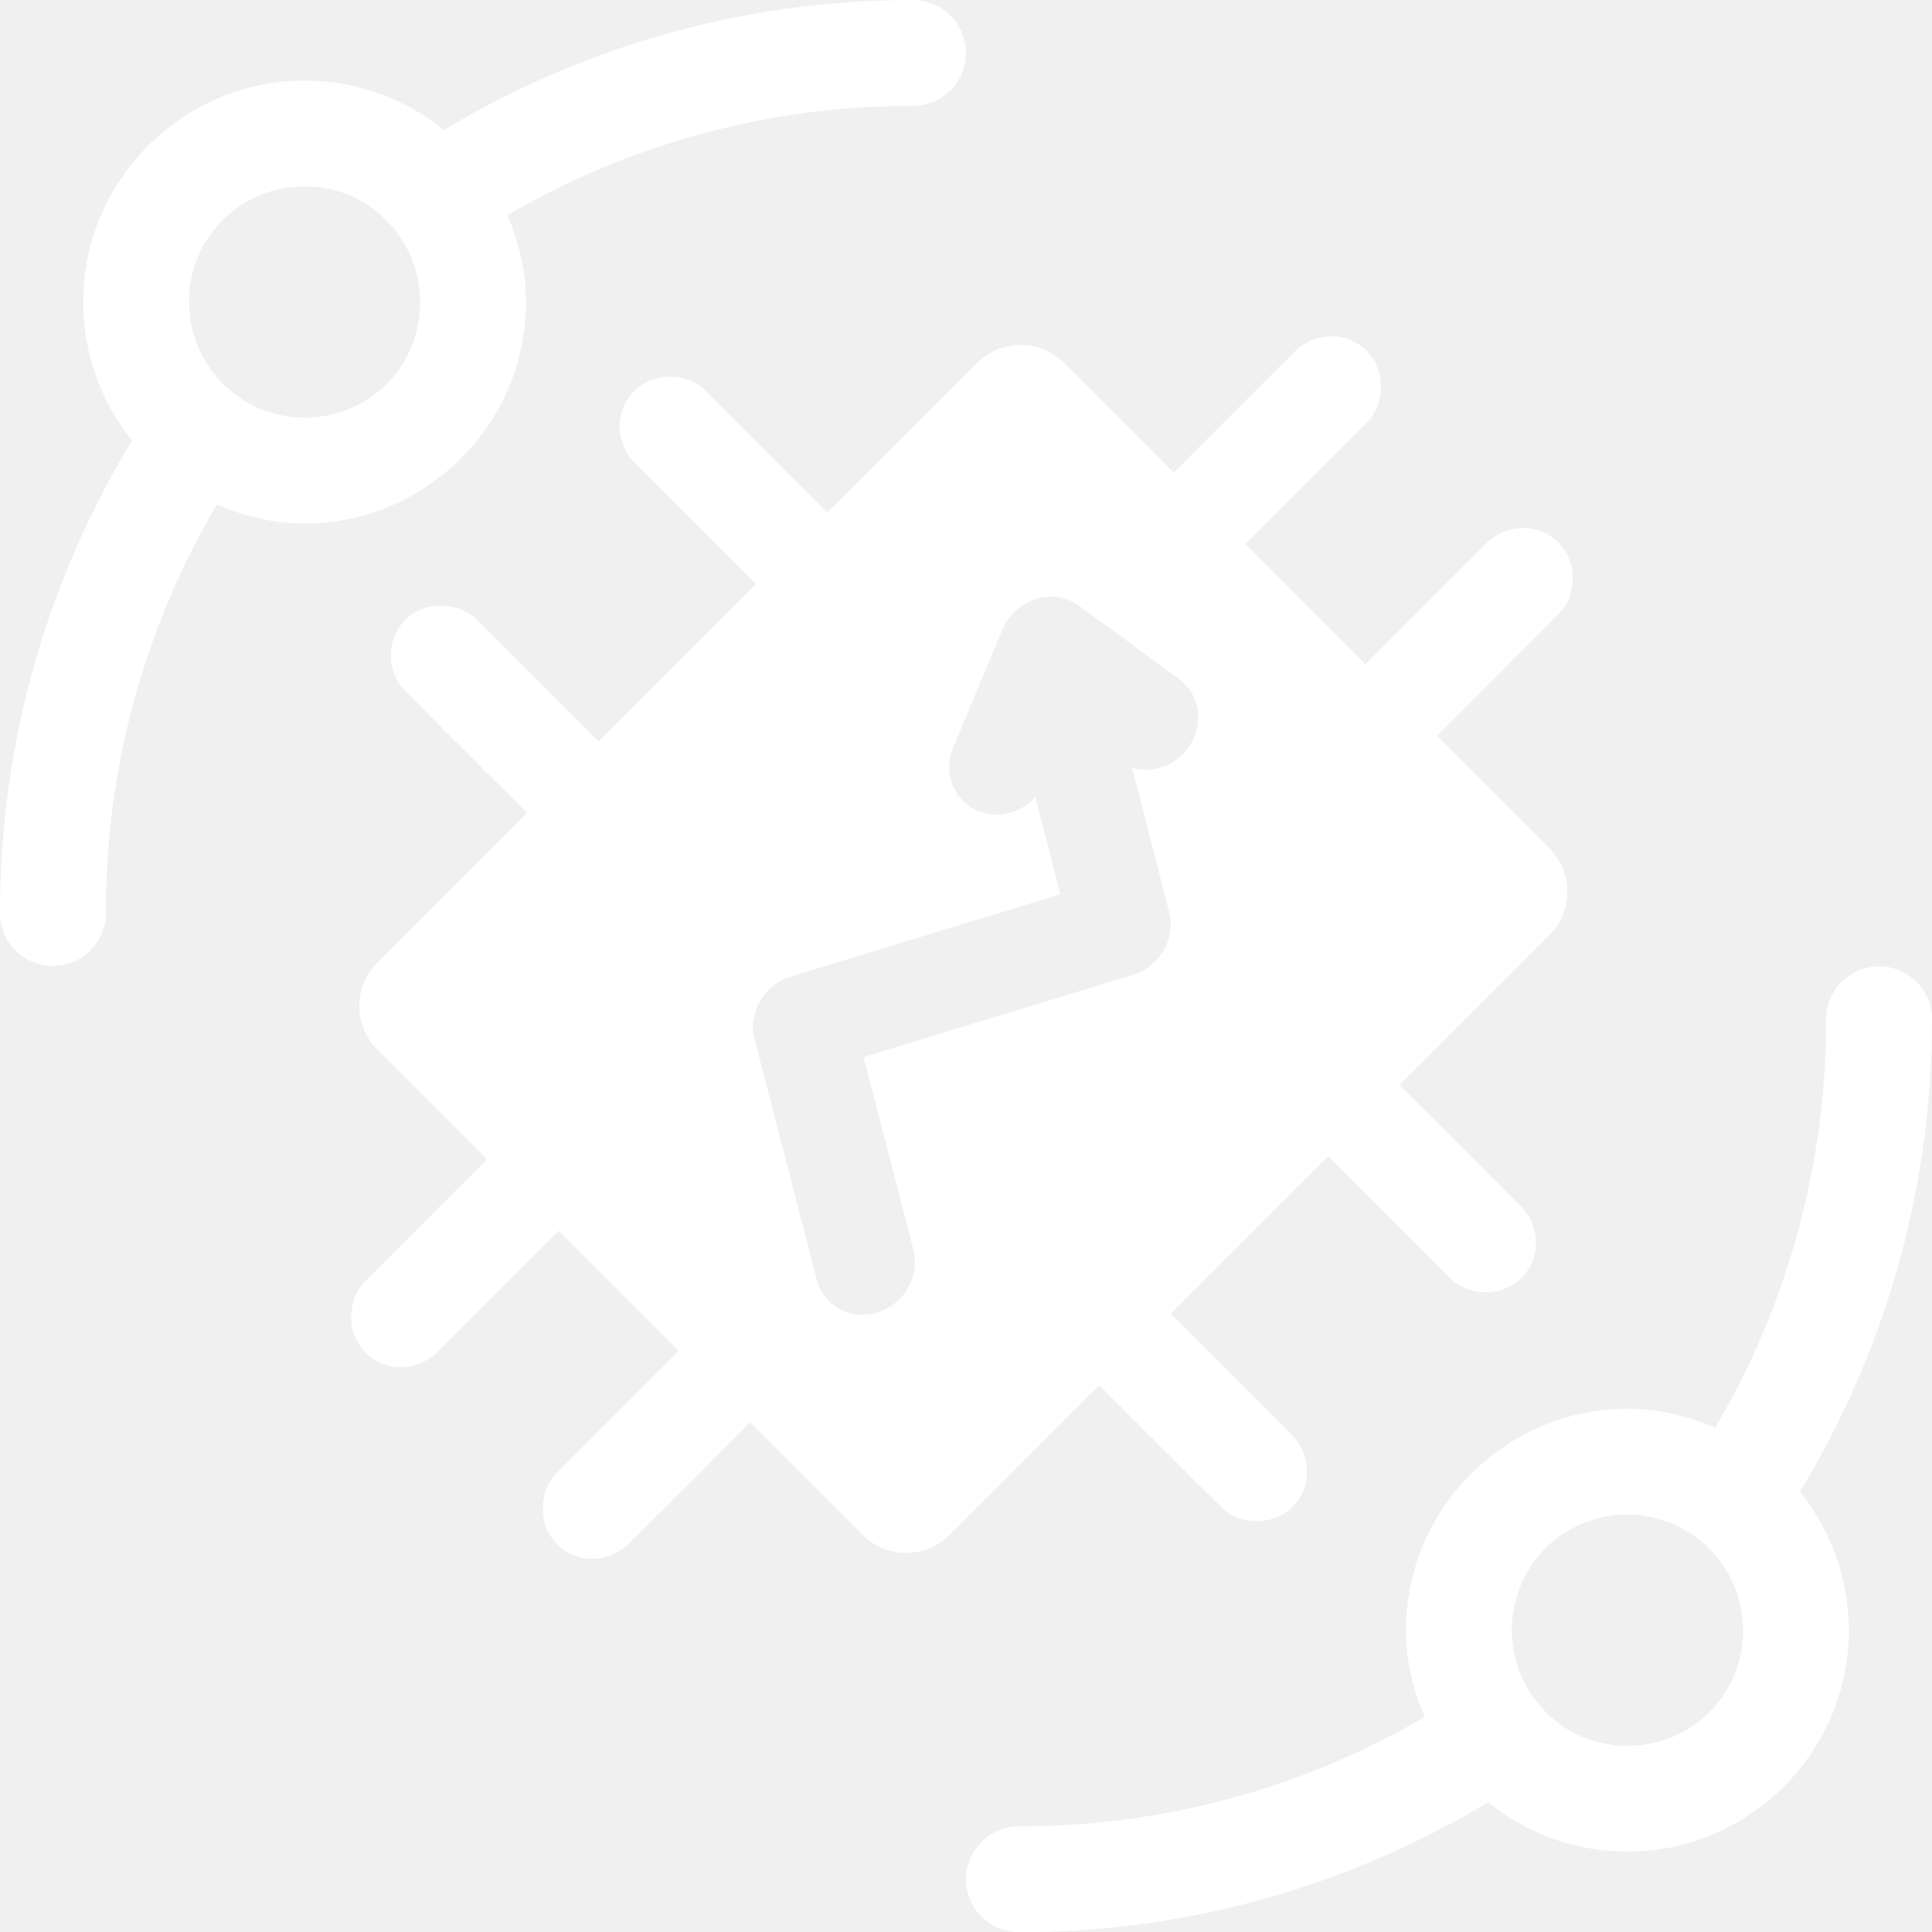
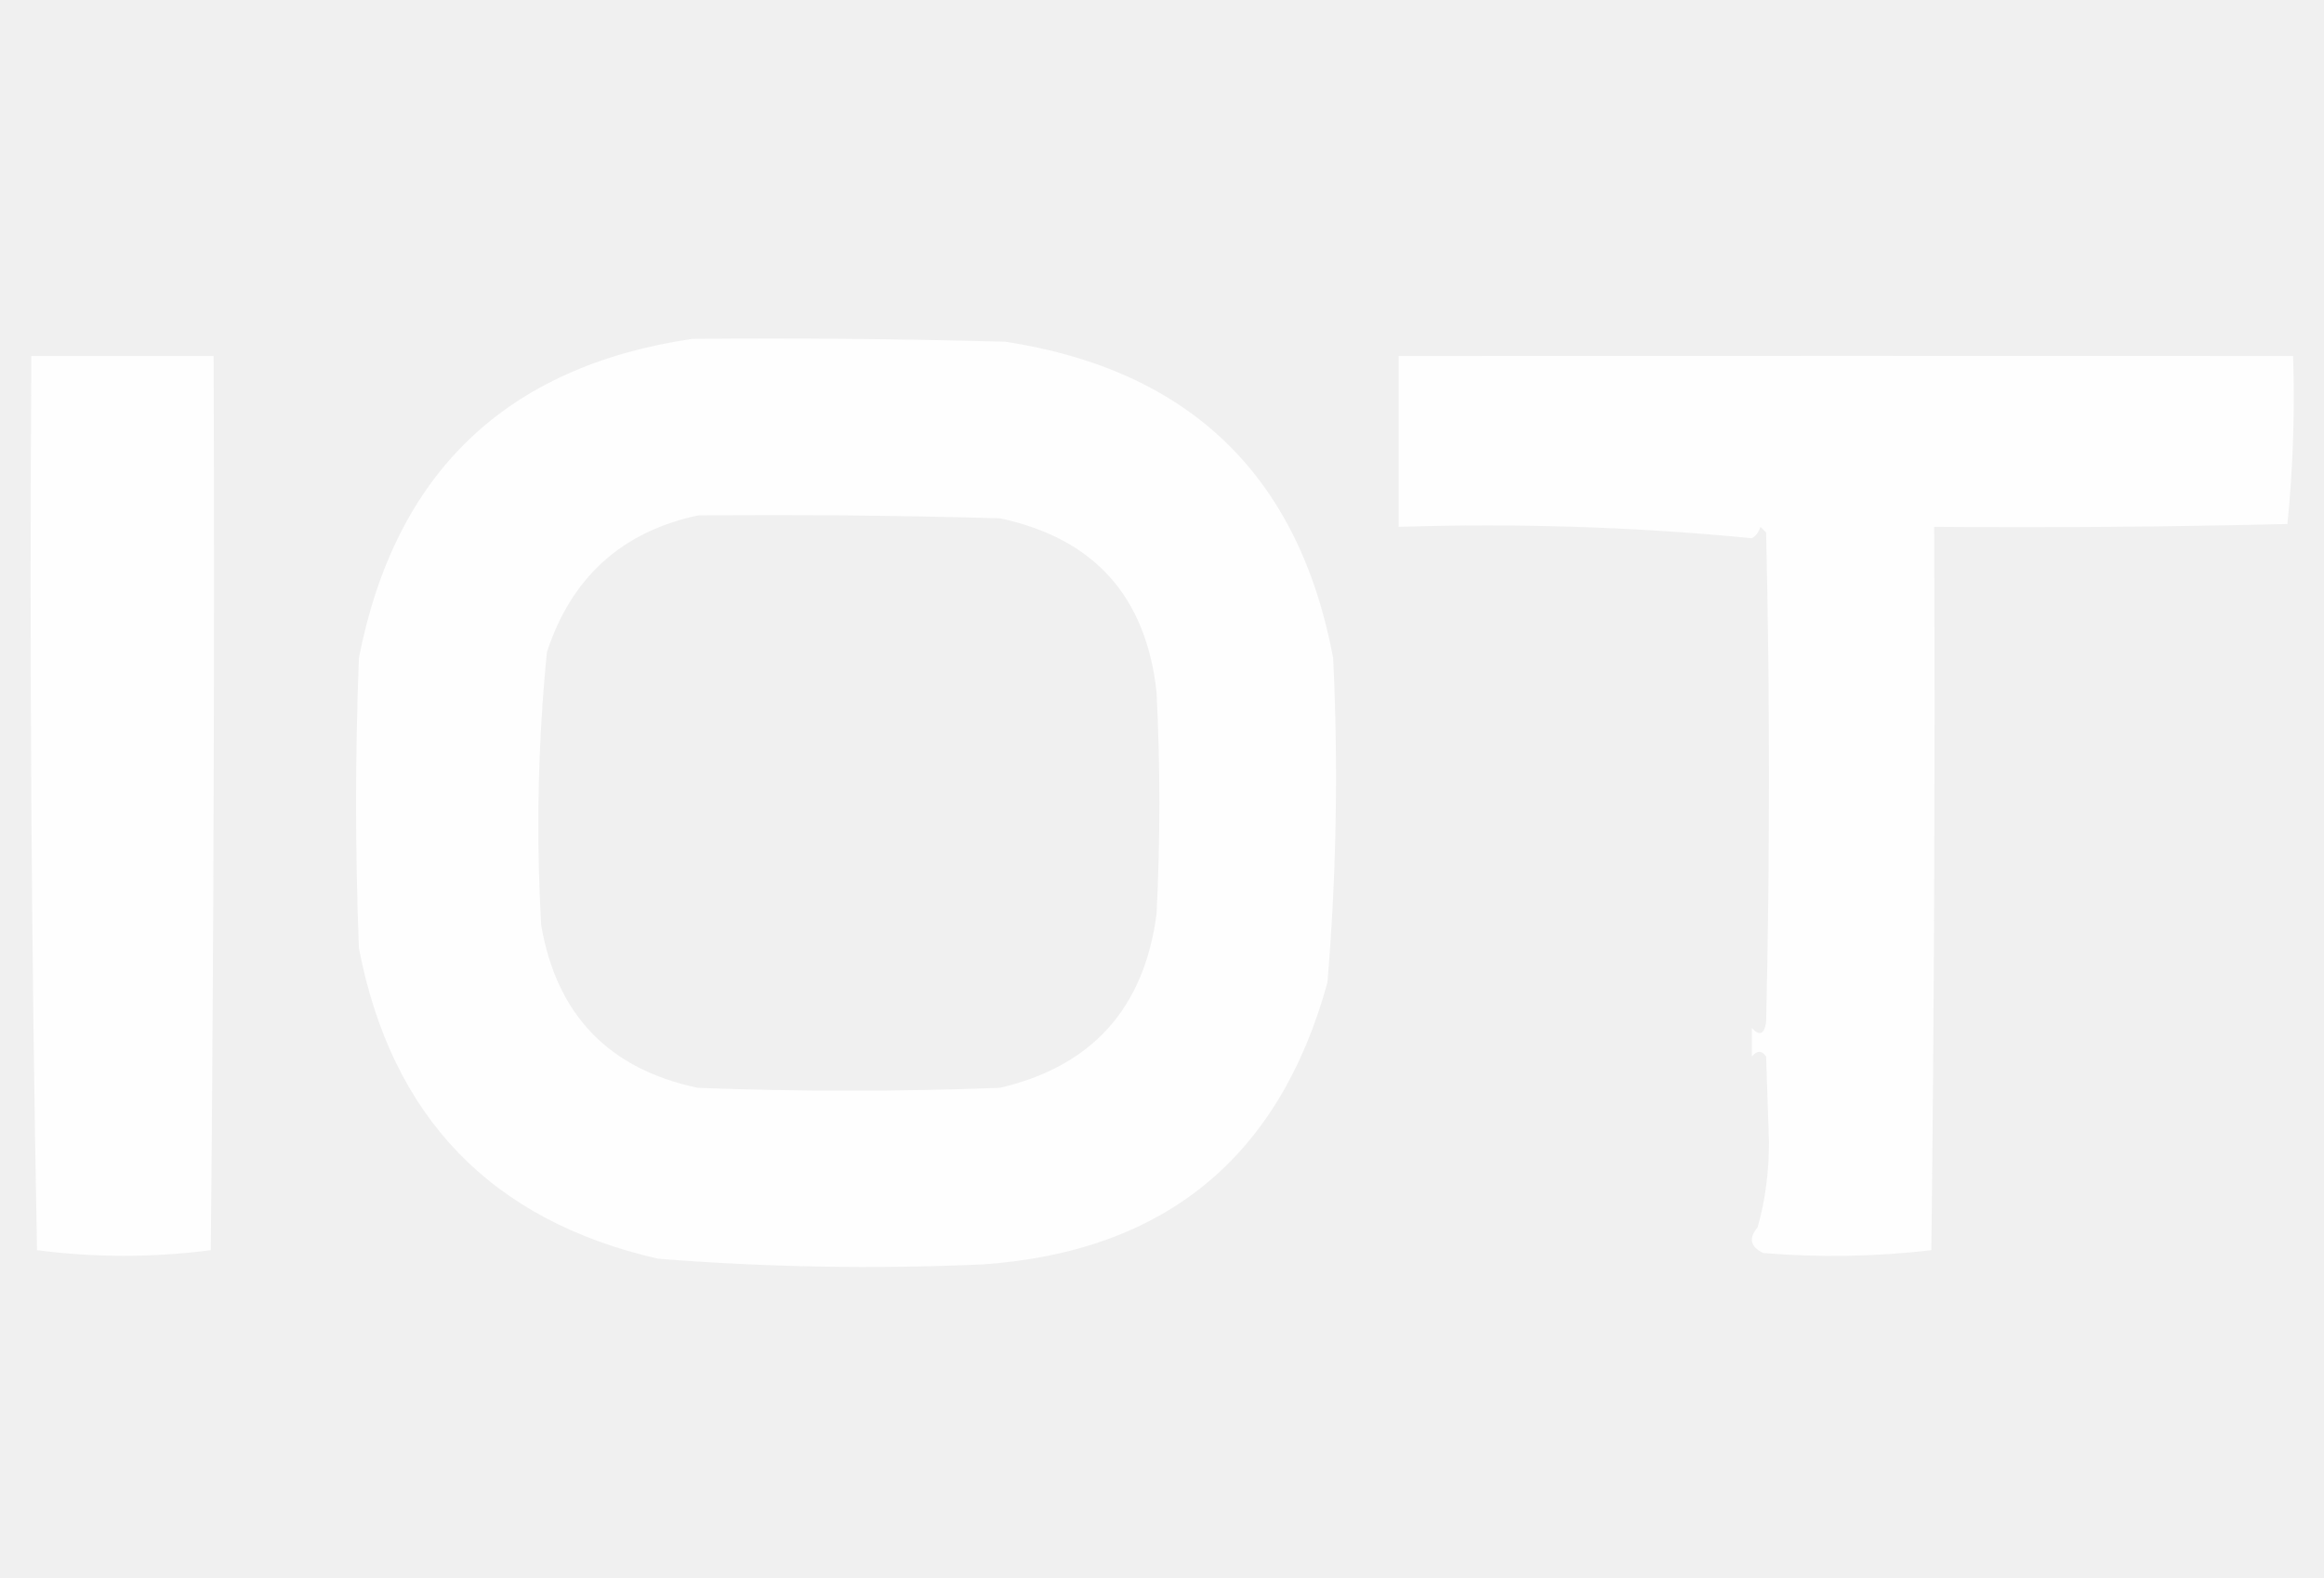
- <svg xmlns="http://www.w3.org/2000/svg" id="svg2" height="320" width="320" version="1.1" viewBox="0 0 320 320">
-   <g id="layer1" transform="translate(0 -732.36)" stroke-width="28">
-     <g id="g5175-6-32" transform="matrix(1.0471 1.0606 -1.0484 1.0619 931.69 -208.55)" />
-     <g id="g4241" fill="#fff">
-       <path id="path4278" style="color-rendering:auto;text-decoration-color:#000000;color:#000000;isolation:auto;mix-blend-mode:normal;shape-rendering:auto;solid-color:#000000;block-progression:tb;text-decoration-line:none;text-decoration-style:solid;image-rendering:auto;white-space:normal;text-indent:0;text-transform:none" d="m151.13 732.36c-28.363 0-54.915 7.915-77.613 21.537-6.472-5.262-14.605-8.191-23.067-8.194a8.766 8.766 0 0 0 -0.004 0c-20.154 0.001-36.679 16.528-36.678 36.682a8.766 8.766 0 0 0 0 0.011c0.01 8.415 2.927 16.483 8.103 22.927-13.83 22.83-21.87 49.58-21.87 78.17a8.766 8.766 0 1 0 17.531 0c0-24.702 6.719-47.748 18.378-67.574 4.566 1.985 9.473 3.15 14.519 3.157a8.766 8.766 0 0 0 0.012 0c20.155 0.001 36.683-16.527 36.682-36.682a8.766 8.766 0 0 0 0 -0.004c-0.002-4.999-1.139-9.863-3.083-14.397 19.717-11.484 42.585-18.095 67.085-18.095a8.766 8.766 0 1 0 0 -17.531zm-100.69 30.88c5.913 0.002 11.191 2.512 14.836 7.077a8.766 8.766 0 0 0 0.183 0.215c2.671 3.38 4.133 7.553 4.134 11.863-0.002 10.677-8.468 19.144-19.144 19.148-4.37-0.008-8.601-1.509-12-4.255a8.766 8.766 0 0 0 -0.012 -0.009c-4.514-3.633-7.136-9.098-7.144-14.893 0.003-10.677 8.47-19.144 19.148-19.146z" />
-       <path id="path4486-0-9-6-9-7-6-5" style="color-rendering:auto;text-decoration-color:#000000;color:#000000;isolation:auto;mix-blend-mode:normal;shape-rendering:auto;solid-color:#000000;block-progression:tb;text-decoration-line:none;text-decoration-style:solid;image-rendering:auto;white-space:normal;text-indent:0;text-transform:none" d="m66.992 835.19c-1.492 1.558-2.366 3.71-2.258 6.071 0.096 2.045 0.913 4.02 2.337 5.518 6.805 6.856 20.223 20.223 20.223 20.223l11.844-11.83s-12.973-12.961-20.176-20.171c-1.604-1.633-3.75-2.314-6.012-2.324-2.358-0.011-4.467 0.954-5.959 2.512zm32.147 19.983-36.639 36.639c-3.975 3.976-3.975 10.421 0 14.397l18.156 18.156 31.753 31.753 30.478 30.478c3.976 3.976 10.422 3.976 14.398 0l24.791-24.791 37.914-37.914 36.639-36.639c3.975-3.976 3.975-10.422-0.001-14.398l-18.63-18.63-31.75-31.76-30.01-30c-3.976-3.975-10.421-3.975-14.397 0l-24.79 24.79-37.91 37.91zm37.911-37.91s-12.973-12.961-20.176-20.171c-1.604-1.633-3.75-2.314-6.012-2.324-4.717-0.023-8.434 3.862-8.217 8.583 0.096 2.045 0.913 4.02 2.337 5.518 6.805 6.856 20.223 20.223 20.223 20.223l11.844-11.83zm69.193 5.213s12.961-12.973 20.171-20.176c1.633-1.604 2.314-3.75 2.324-6.012 0.022-4.717-3.862-8.434-8.583-8.217-2.045 0.096-4.02 0.913-5.518 2.337-6.856 6.805-20.223 20.223-20.223 20.223l11.83 11.844zm31.753 31.753s12.961-12.973 20.171-20.176c1.633-1.604 2.314-3.75 2.324-6.012 0.022-4.717-3.862-8.434-8.583-8.217-2.045 0.096-4.02 0.913-5.518 2.337-6.856 6.805-20.223 20.223-20.223 20.223l11.83 11.844zm-18.009 69.667s12.973 12.961 20.178 20.169c1.604 1.632 3.75 2.314 6.012 2.324 4.717 0.022 8.434-3.861 8.217-8.583l-0.002 0.002c-0.096-2.045-0.914-4.021-2.338-5.519-6.805-6.856-20.222-20.222-20.222-20.222l-11.844 11.83zm-37.914 37.914s12.973 12.961 20.178 20.169c1.604 1.632 3.75 2.314 6.012 2.324 4.717 0.023 8.434-3.861 8.217-8.583h-0.002c-0.096-2.045-0.913-4.021-2.337-5.518-6.805-6.856-20.223-20.223-20.223-20.223l-11.844 11.83zm-69.667-5.687s-12.961 12.973-20.169 20.178c-1.632 1.604-2.314 3.75-2.324 6.012-0.023 4.717 3.861 8.434 8.583 8.217h-0.002c2.045-0.096 4.02-0.913 5.518-2.337 6.856-6.805 20.223-20.223 20.223-20.223l-11.82-11.84zm-31.743-31.74s-12.961 12.973-20.169 20.178c-1.632 1.604-2.314 3.75-2.324 6.012-0.023 4.717 3.861 8.434 8.583 8.217h-0.002c2.045-0.096 4.02-0.913 5.518-2.337 6.856-6.805 20.223-20.223 20.223-20.223l-11.829-11.85zm87.237-90.554c1.679-1.706 3.967-2.66 6.297-2.626 1.663 0.024 3.253 0.55 4.562 1.51l16.499 12.1c3.201 2.297 4.144 6.659 2.231 10.312-1.914 3.653-6.123 5.524-9.951 4.423l6.124 23.948c1.113 4.352-1.564 8.968-5.983 10.317l-44.642 13.631 8.246 31.883c1.173 4.37-1.502 9.044-5.955 10.407s-8.976-1.111-10.068-5.505l-10.282-39.769c-1.127-4.356 1.549-8.985 5.976-10.338l44.661-13.637-4.122-16.118c-2.763 3.064-7.234 3.808-10.586 1.762-3.353-2.047-4.614-6.29-2.986-10.047l8.117-19.454c0.433-1.038 1.067-1.989 1.862-2.797z" fill-rule="evenodd" />
-       <path id="path4278-5" style="color-rendering:auto;text-decoration-color:#000000;color:#000000;isolation:auto;mix-blend-mode:normal;shape-rendering:auto;solid-color:#000000;block-progression:tb;text-decoration-line:none;text-decoration-style:solid;image-rendering:auto;white-space:normal;text-indent:0;text-transform:none" d="m168.87 1052.4c28.363 0 54.915-7.915 77.614-21.538 6.472 5.262 14.605 8.192 23.067 8.194a8.766 8.766 0 0 0 0.004 0c20.155-0.001 36.68-16.528 36.679-36.682a8.766 8.766 0 0 0 0 -0.011c-0.01-8.415-2.927-16.484-8.103-22.927 13.825-22.82 21.866-49.572 21.866-78.162a8.766 8.766 0 1 0 -17.531 0c0 24.703-6.719 47.749-18.378 67.575-4.566-1.985-9.473-3.15-14.519-3.157a8.766 8.766 0 0 0 -0.012 0c-20.155-0.001-36.683 16.527-36.682 36.682 0.002 4.999 1.139 9.863 3.083 14.397-19.717 11.484-42.586 18.095-67.086 18.095a8.766 8.766 0 1 0 0 17.531zm100.69-30.875c-5.913 0-11.191-2.512-14.836-7.077a8.766 8.766 0 0 0 -0.183 -0.215c-2.671-3.38-4.133-7.553-4.134-11.863 0.002-10.677 8.468-19.144 19.144-19.148 4.37 0.008 8.601 1.509 12 4.255a8.766 8.766 0 0 0 0.012 0.009c4.514 3.633 7.136 9.098 7.144 14.893-0.003 10.677-8.47 19.145-19.148 19.146z" />
-     </g>
-   </g>
+ <svg xmlns="http://www.w3.org/2000/svg" id="svg2" width="363" height="246.496" style="shape-rendering:geometricPrecision;text-rendering:geometricPrecision;image-rendering:optimizeQuality;fill-rule:evenodd;clip-rule:evenodd" viewBox="0 0 363px 246.496px">
+   <path style="opacity:1" fill="#fefefe" d="M108.12 52.948q24.476-.222 48.943.445 43.148 6.665 51.168 49.388a384 384 0 0 1-.89 50.723q-11.263 41.068-53.838 44.049a411 411 0 0 1-50.723-.89q-39.093-8.942-46.718-48.498-.89-22.692 0-45.384 8.476-43.406 52.058-49.833m.89 27.586q23.586-.222 47.164.445 22.024 4.674 24.472 27.141.89 17.353 0 34.705-2.912 22.112-24.472 27.141a625 625 0 0 1-47.164 0q-20.834-4.37-24.472-25.362a273 273 0 0 1 .89-42.714q5.733-17.531 23.582-21.357" />
+   <path style="opacity:1" fill="#fefefe" d="M274.527 191.769q1.772-6.165 1.78-13.348l-.445-13.348q-1.028-1.466-2.225 0v-4.449q1.768 1.939 2.225-.89.89-38.265 0-76.529l-.89-.89q-.371 1.222-1.335 1.78-27.106-2.655-55.172-1.78V55.619q70.076-.027 139.711 0 .426 13.236-.89 26.251-27.583.667-55.172.445.222 56.509-.445 113.014a131.4 131.4 0 0 1-26.251.445q-3.046-1.447-.89-4.004" />
+   <path style="opacity:1" fill="#fefefe" d="M4.894 55.617H33.37q.222 69.857-.445 139.711a104.7 104.7 0 0 1-27.141 0q-1.335-69.849-.89-139.711" />
</svg>
